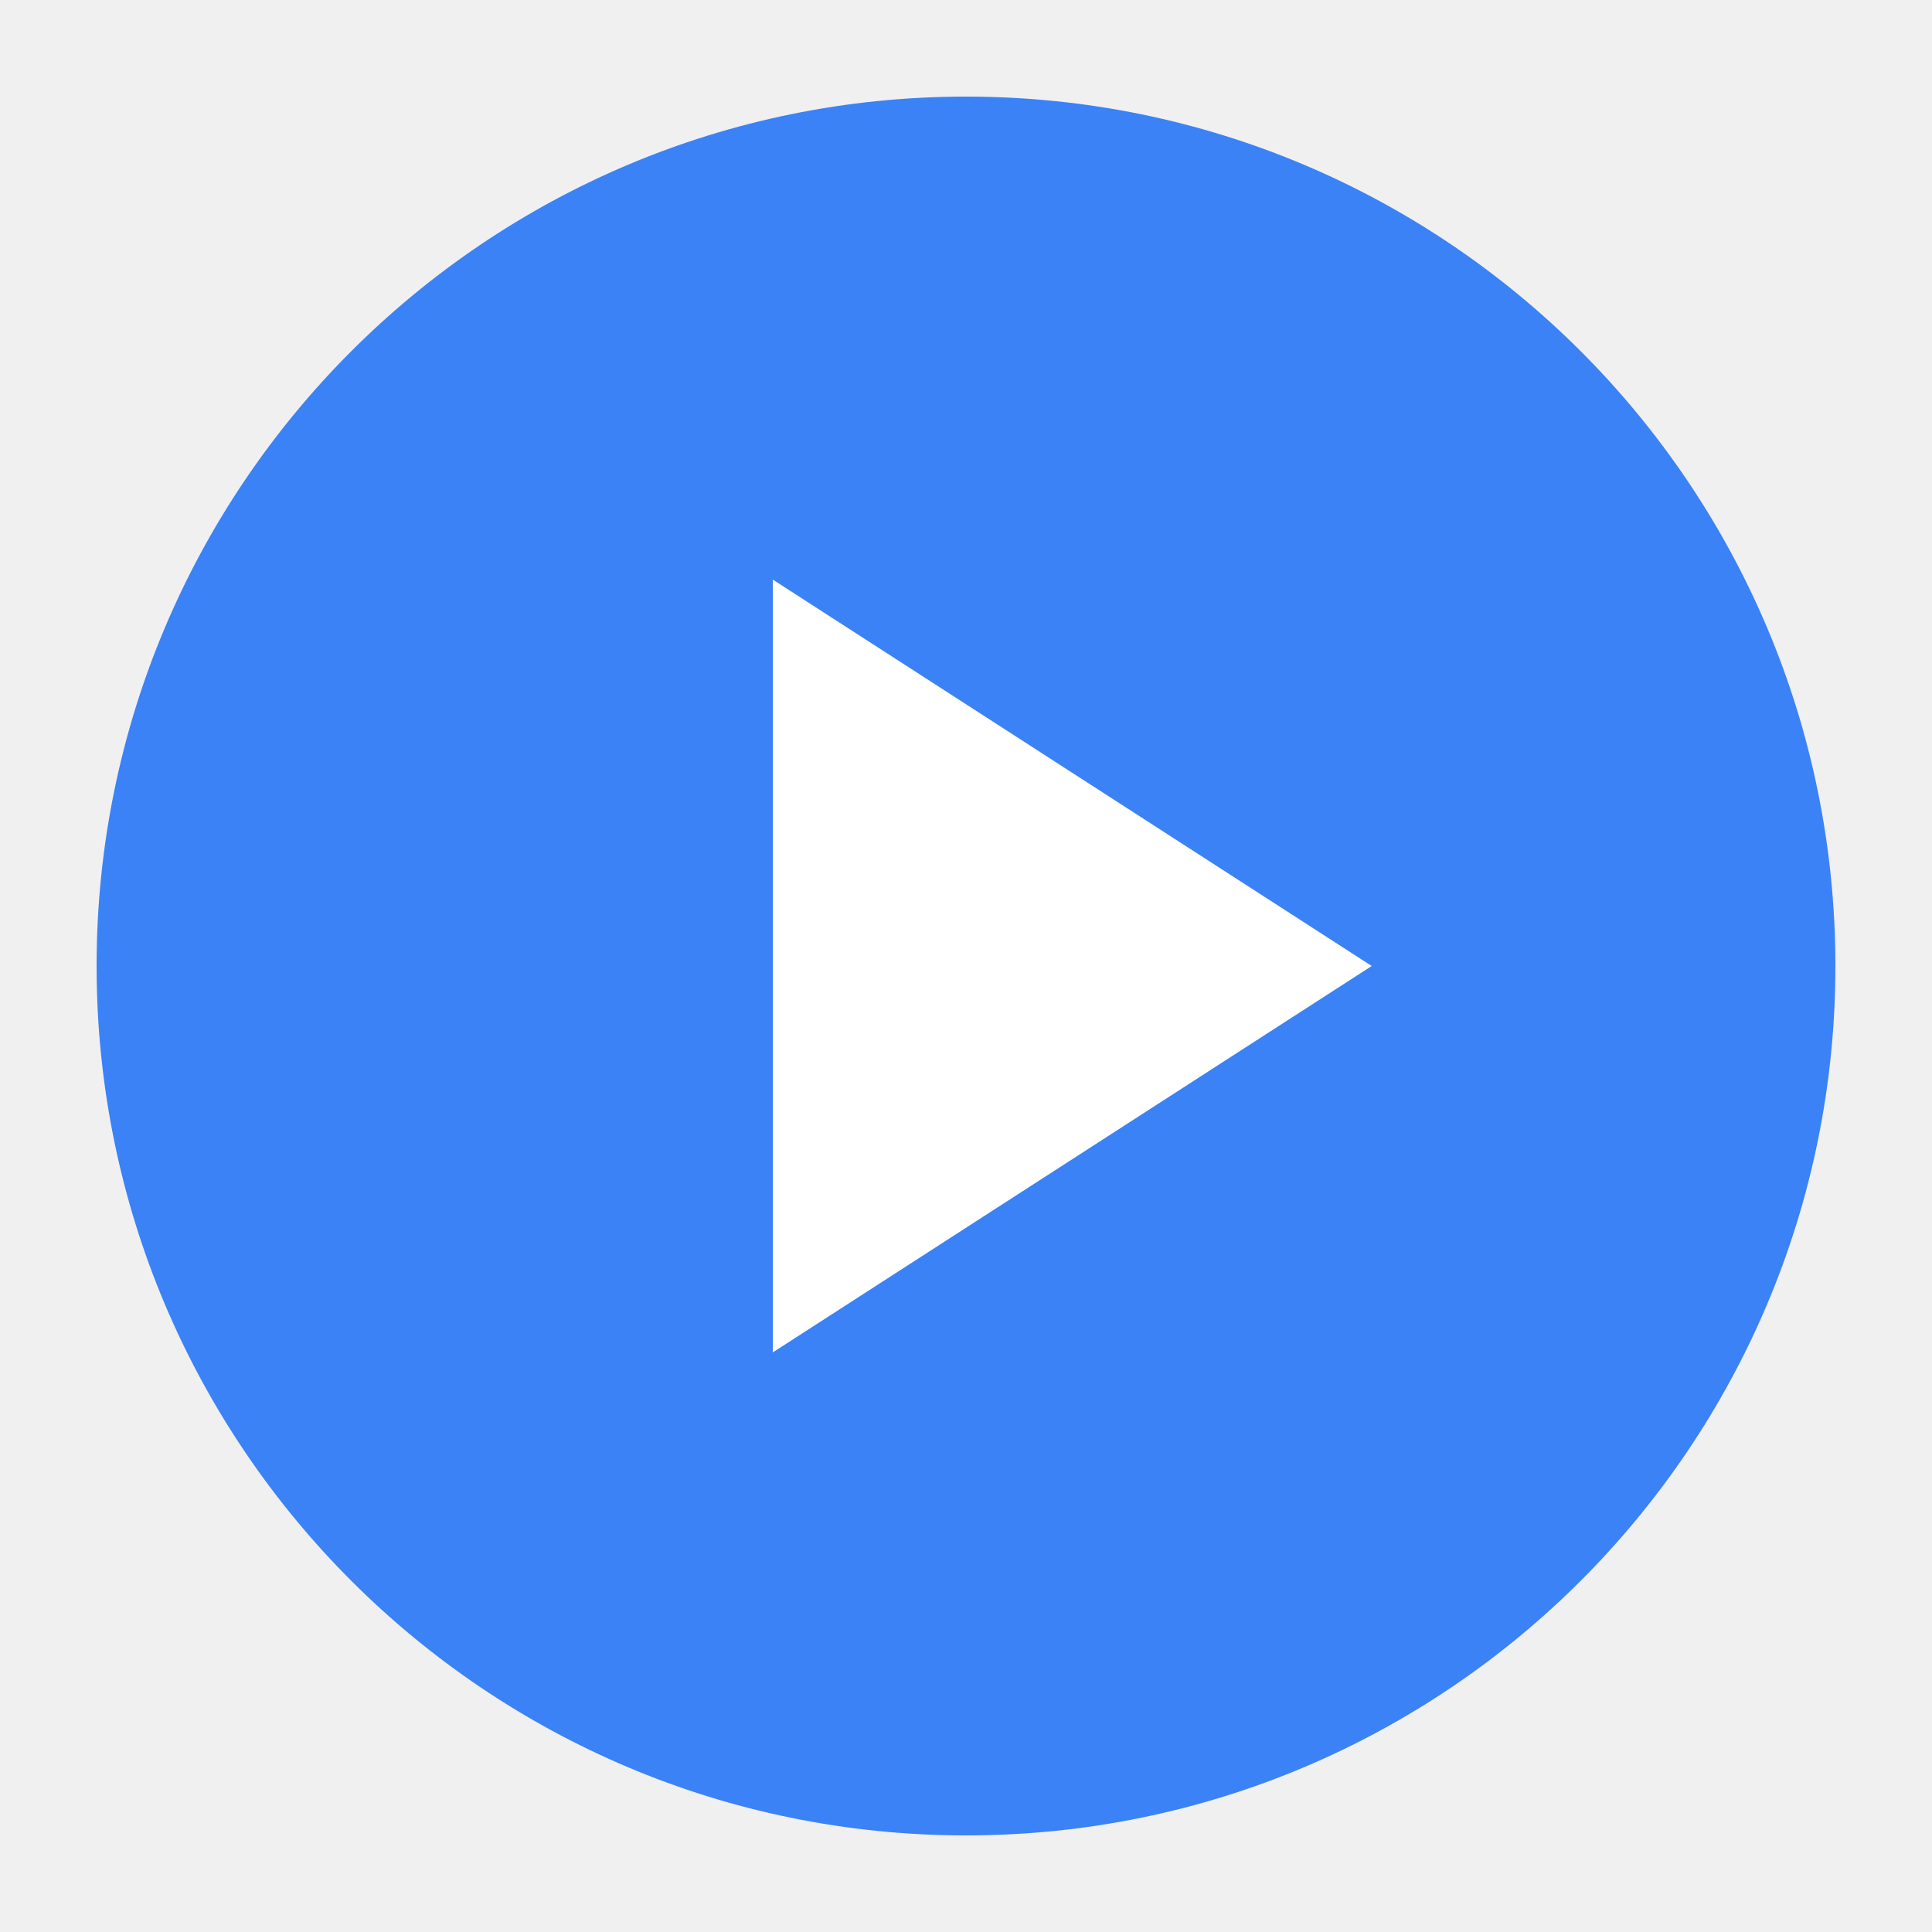
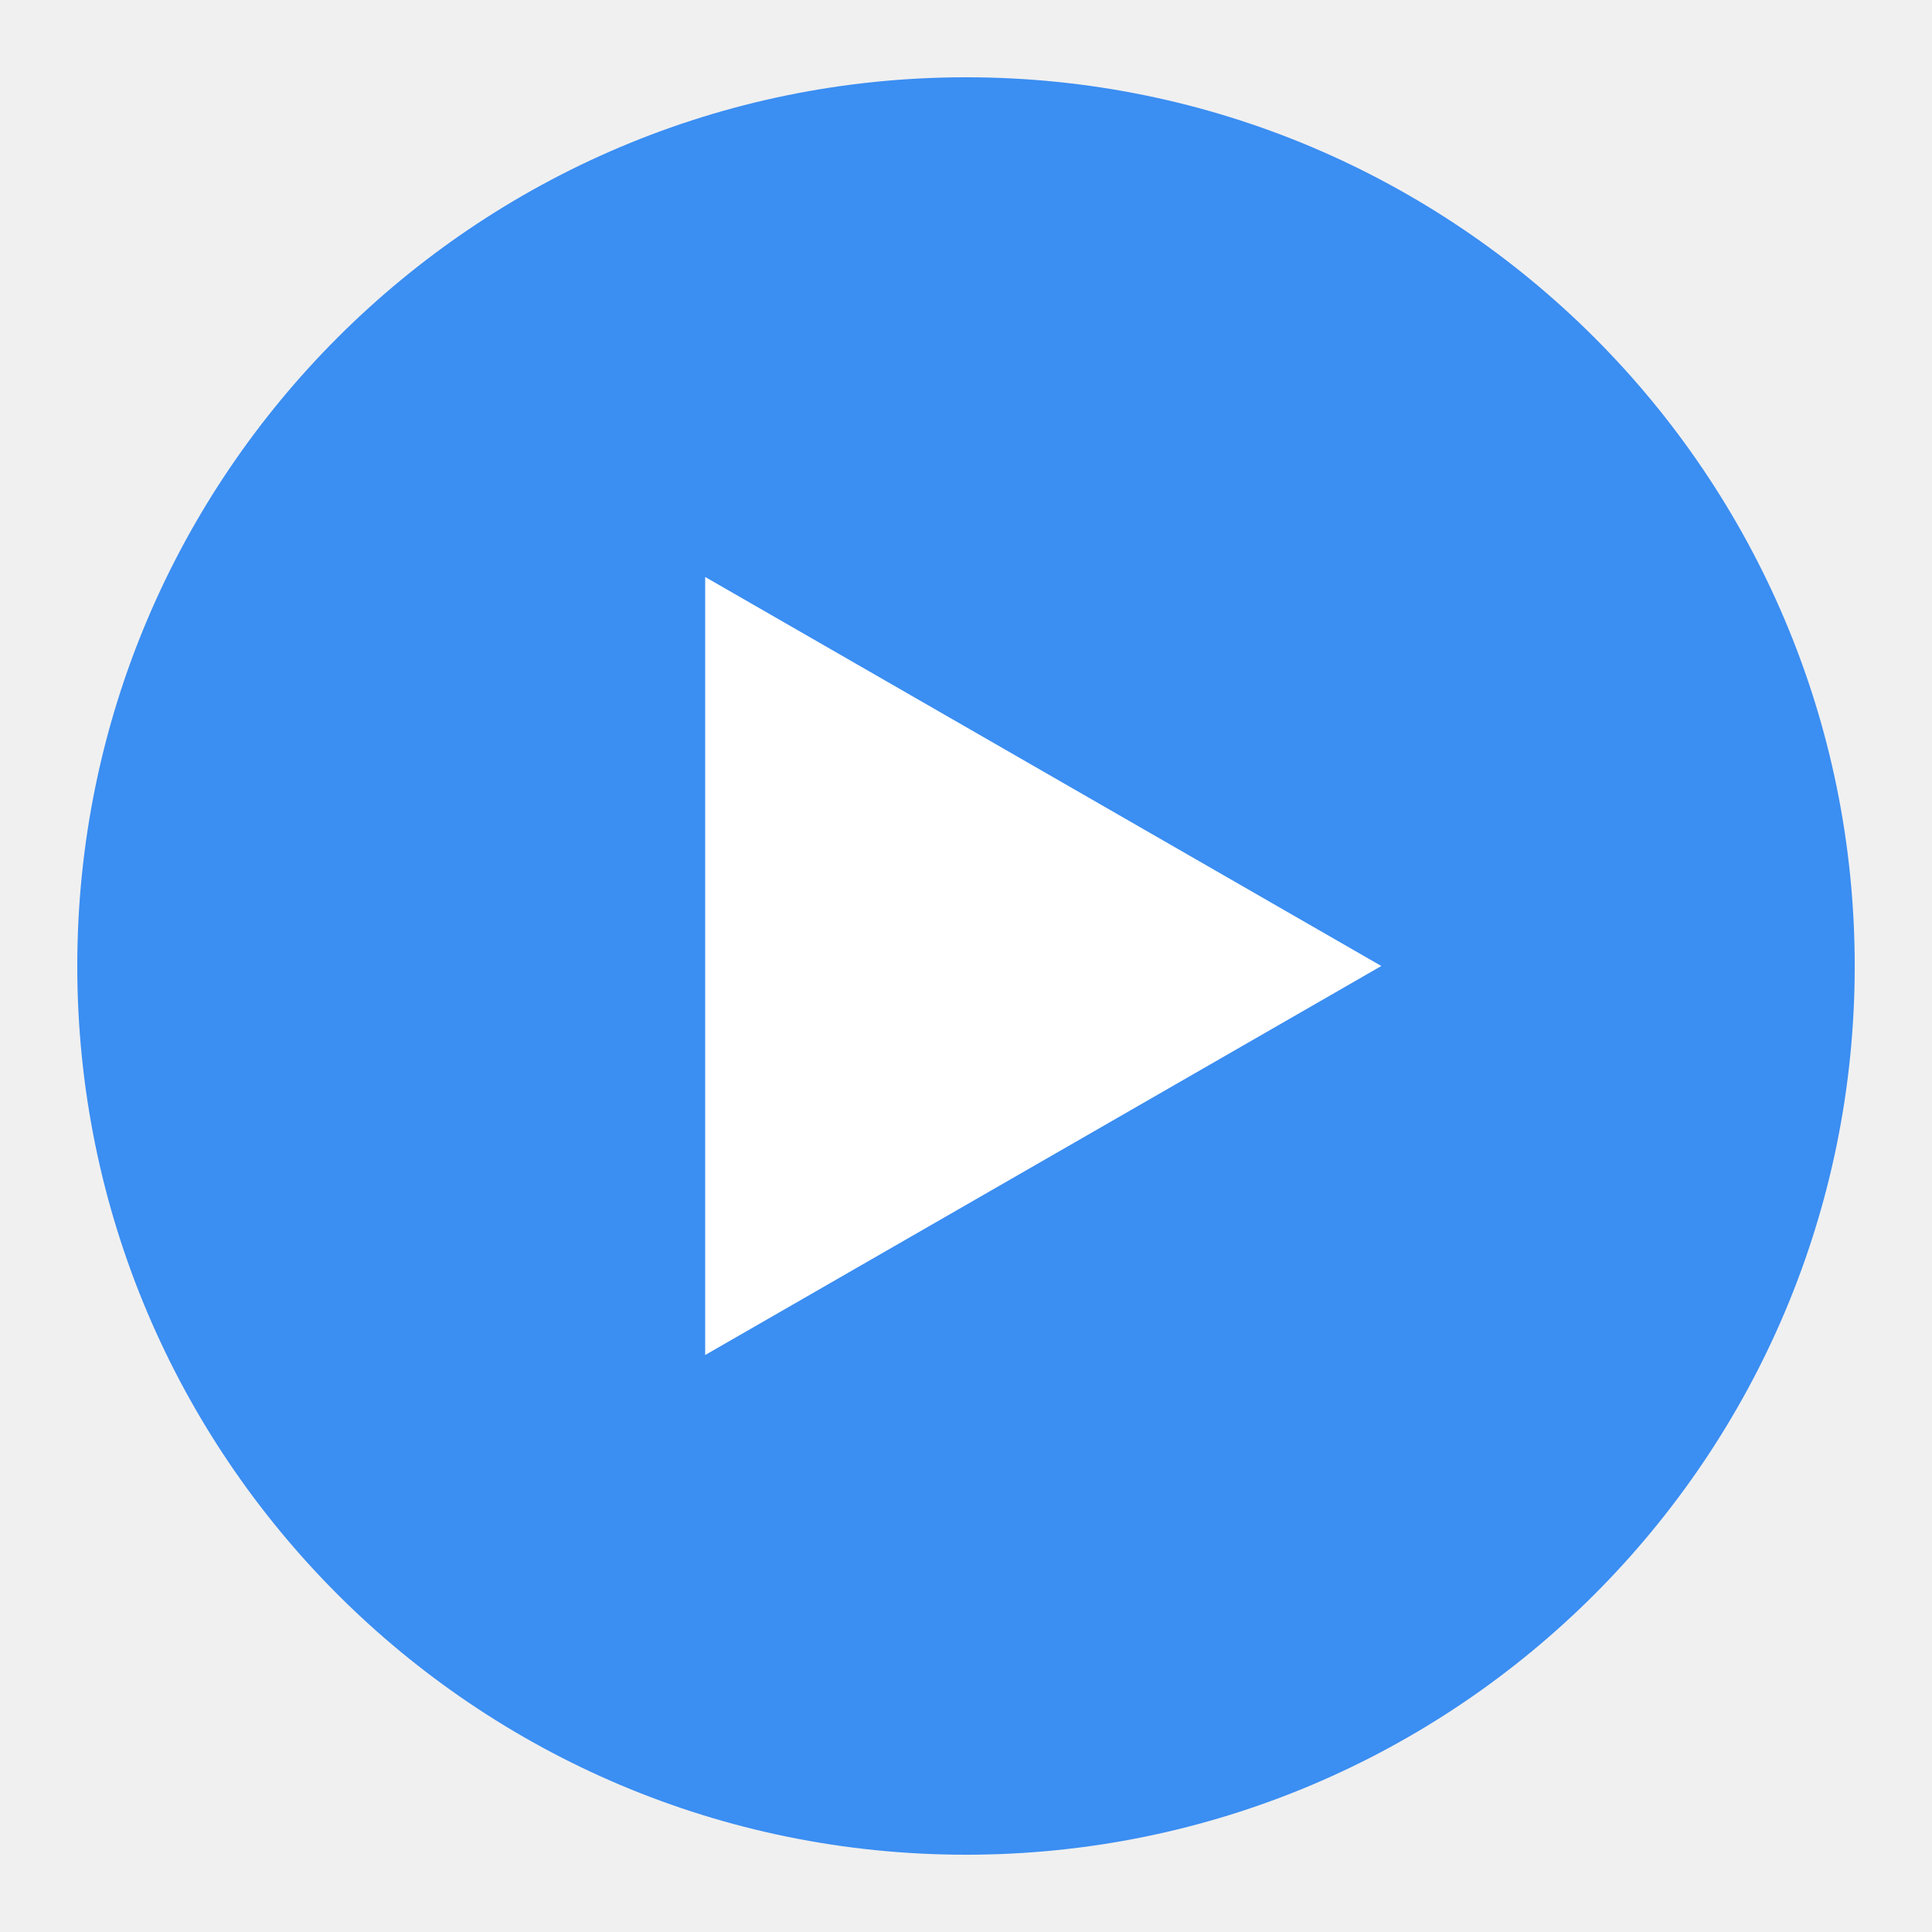
<svg xmlns="http://www.w3.org/2000/svg" viewBox="0 0 200 200" width="200" height="200">
-   <circle cx="100" cy="100" r="90" fill="#3B82F6" />
-   <polygon points="80,60 80,140 142,100" fill="#FFFFFF" />
+   <circle cx="100" cy="100" r="92" fill="#3b8ef2" />
+   <polygon points="72,58 145,100 72,142" fill="#ffffff" stroke="#3b8ef2" stroke-width="2" stroke-linejoin="round" />
</svg>
